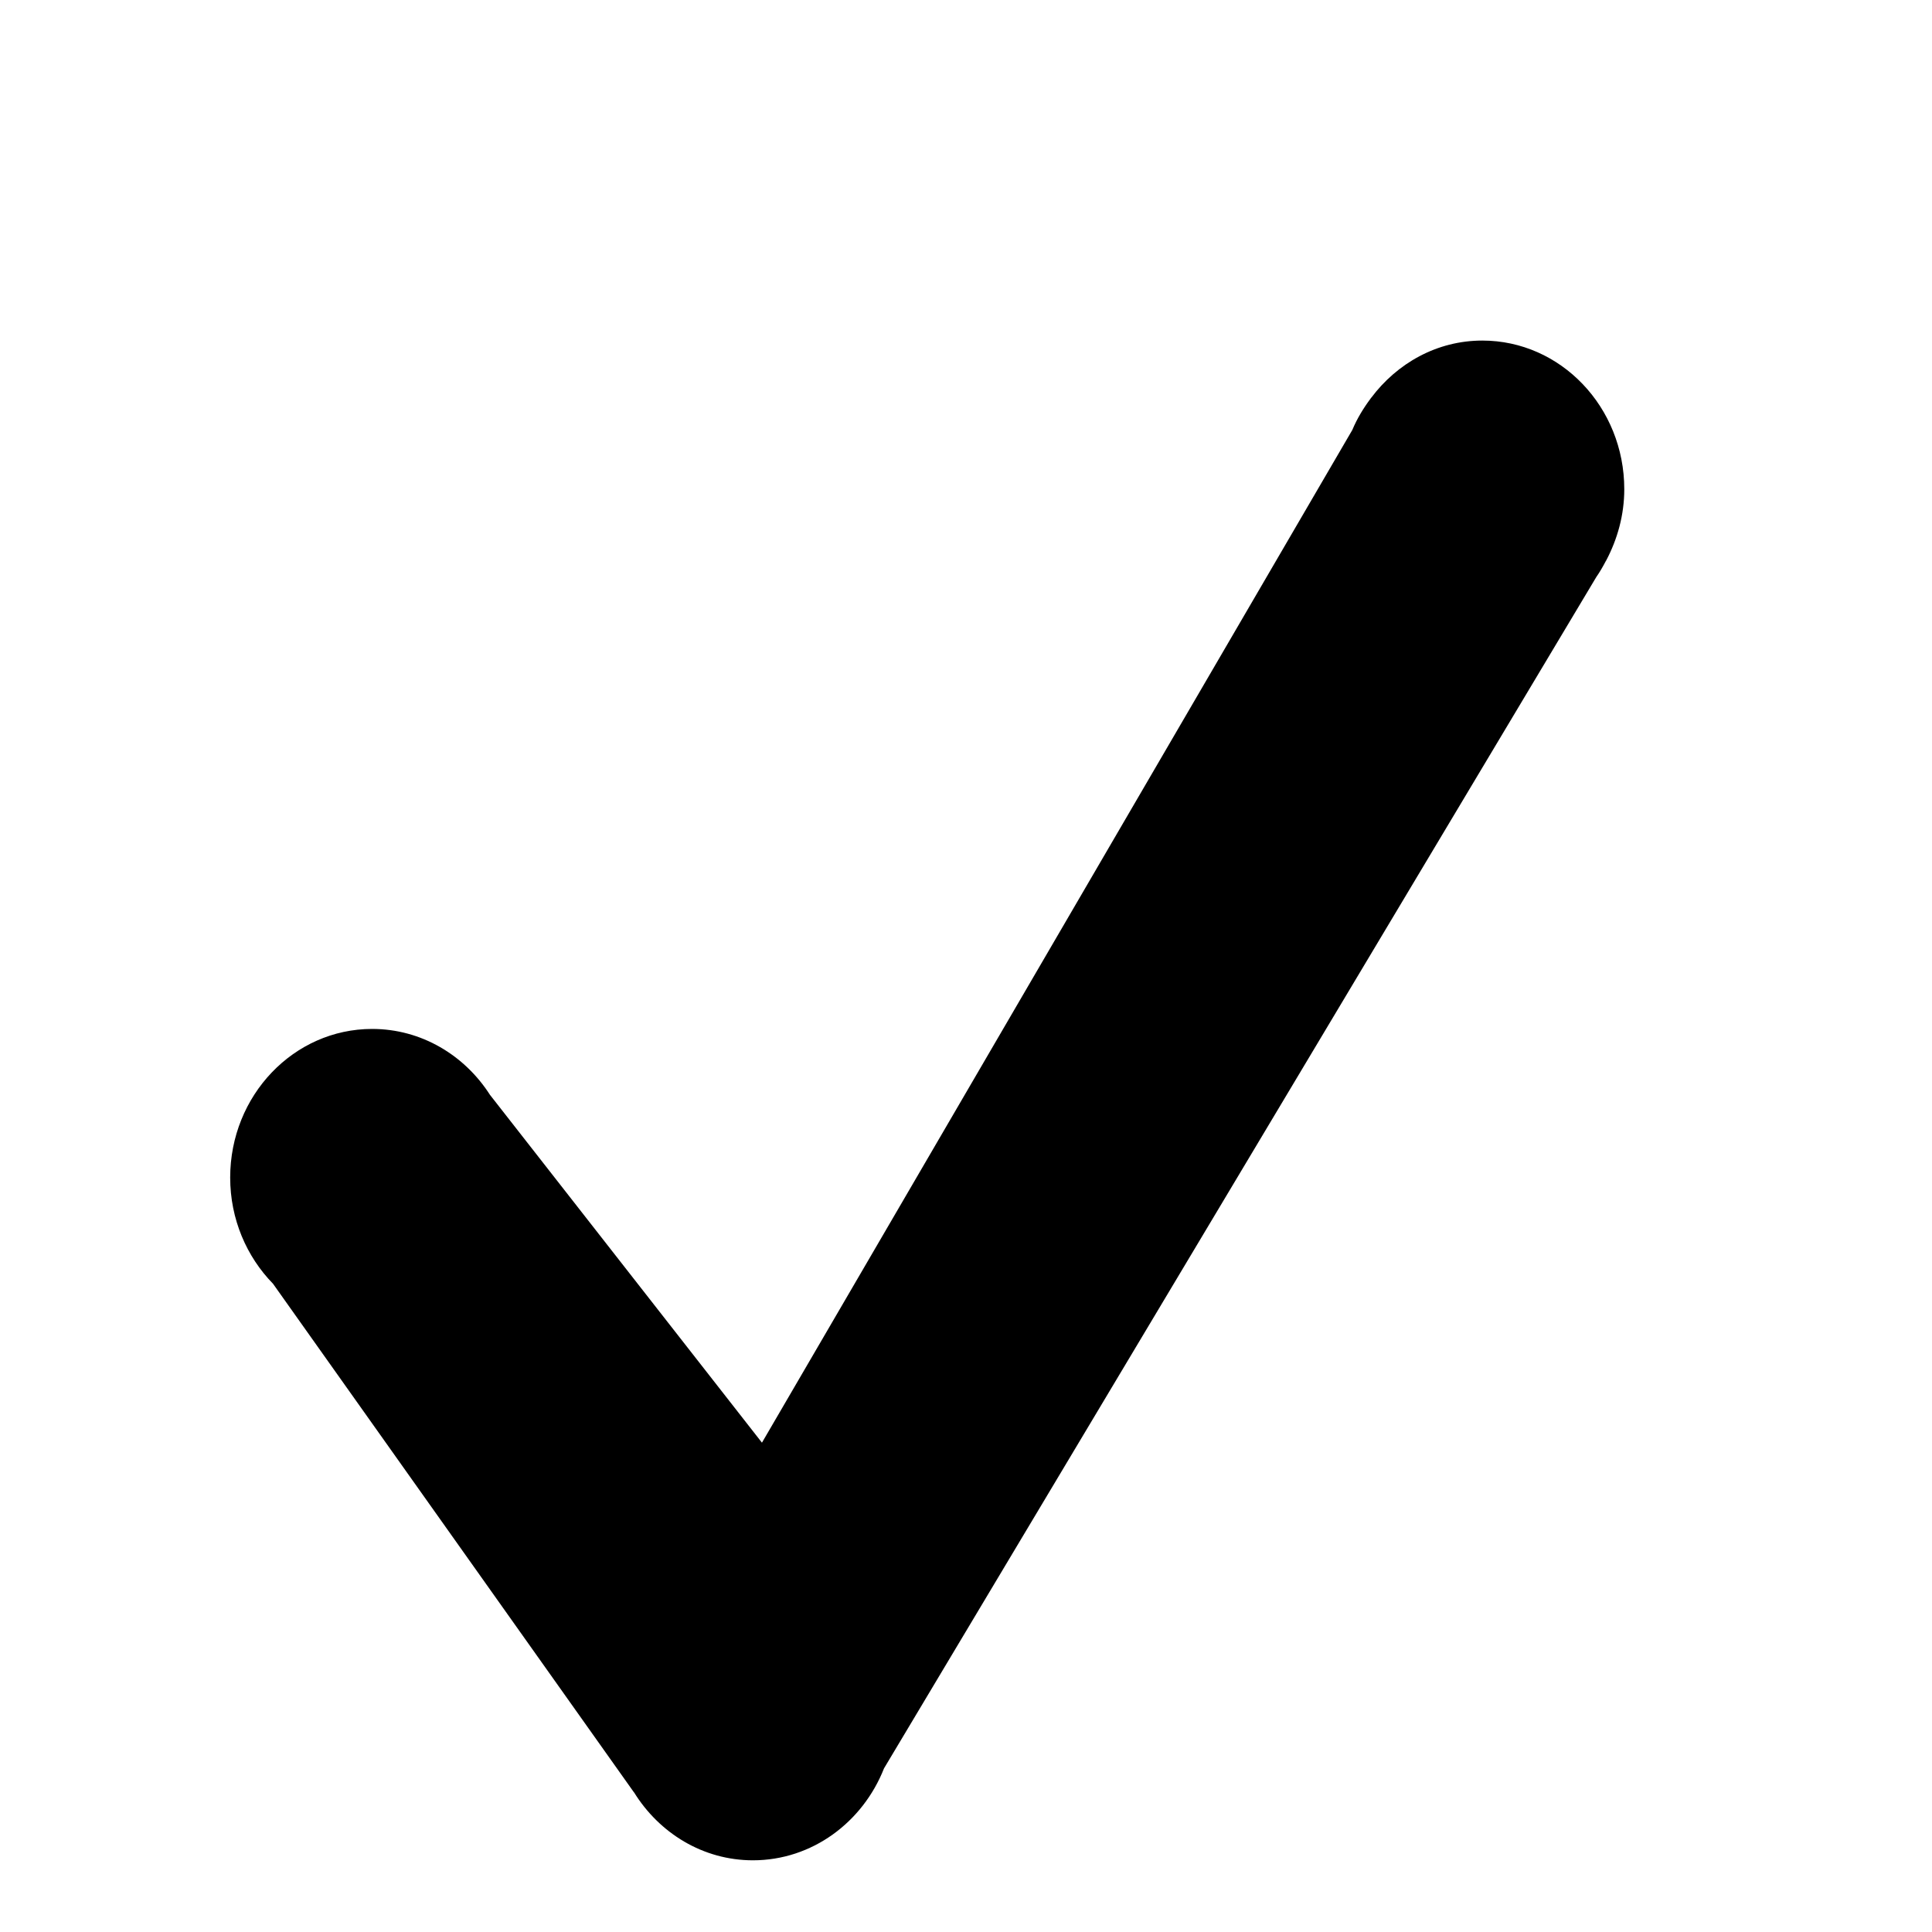
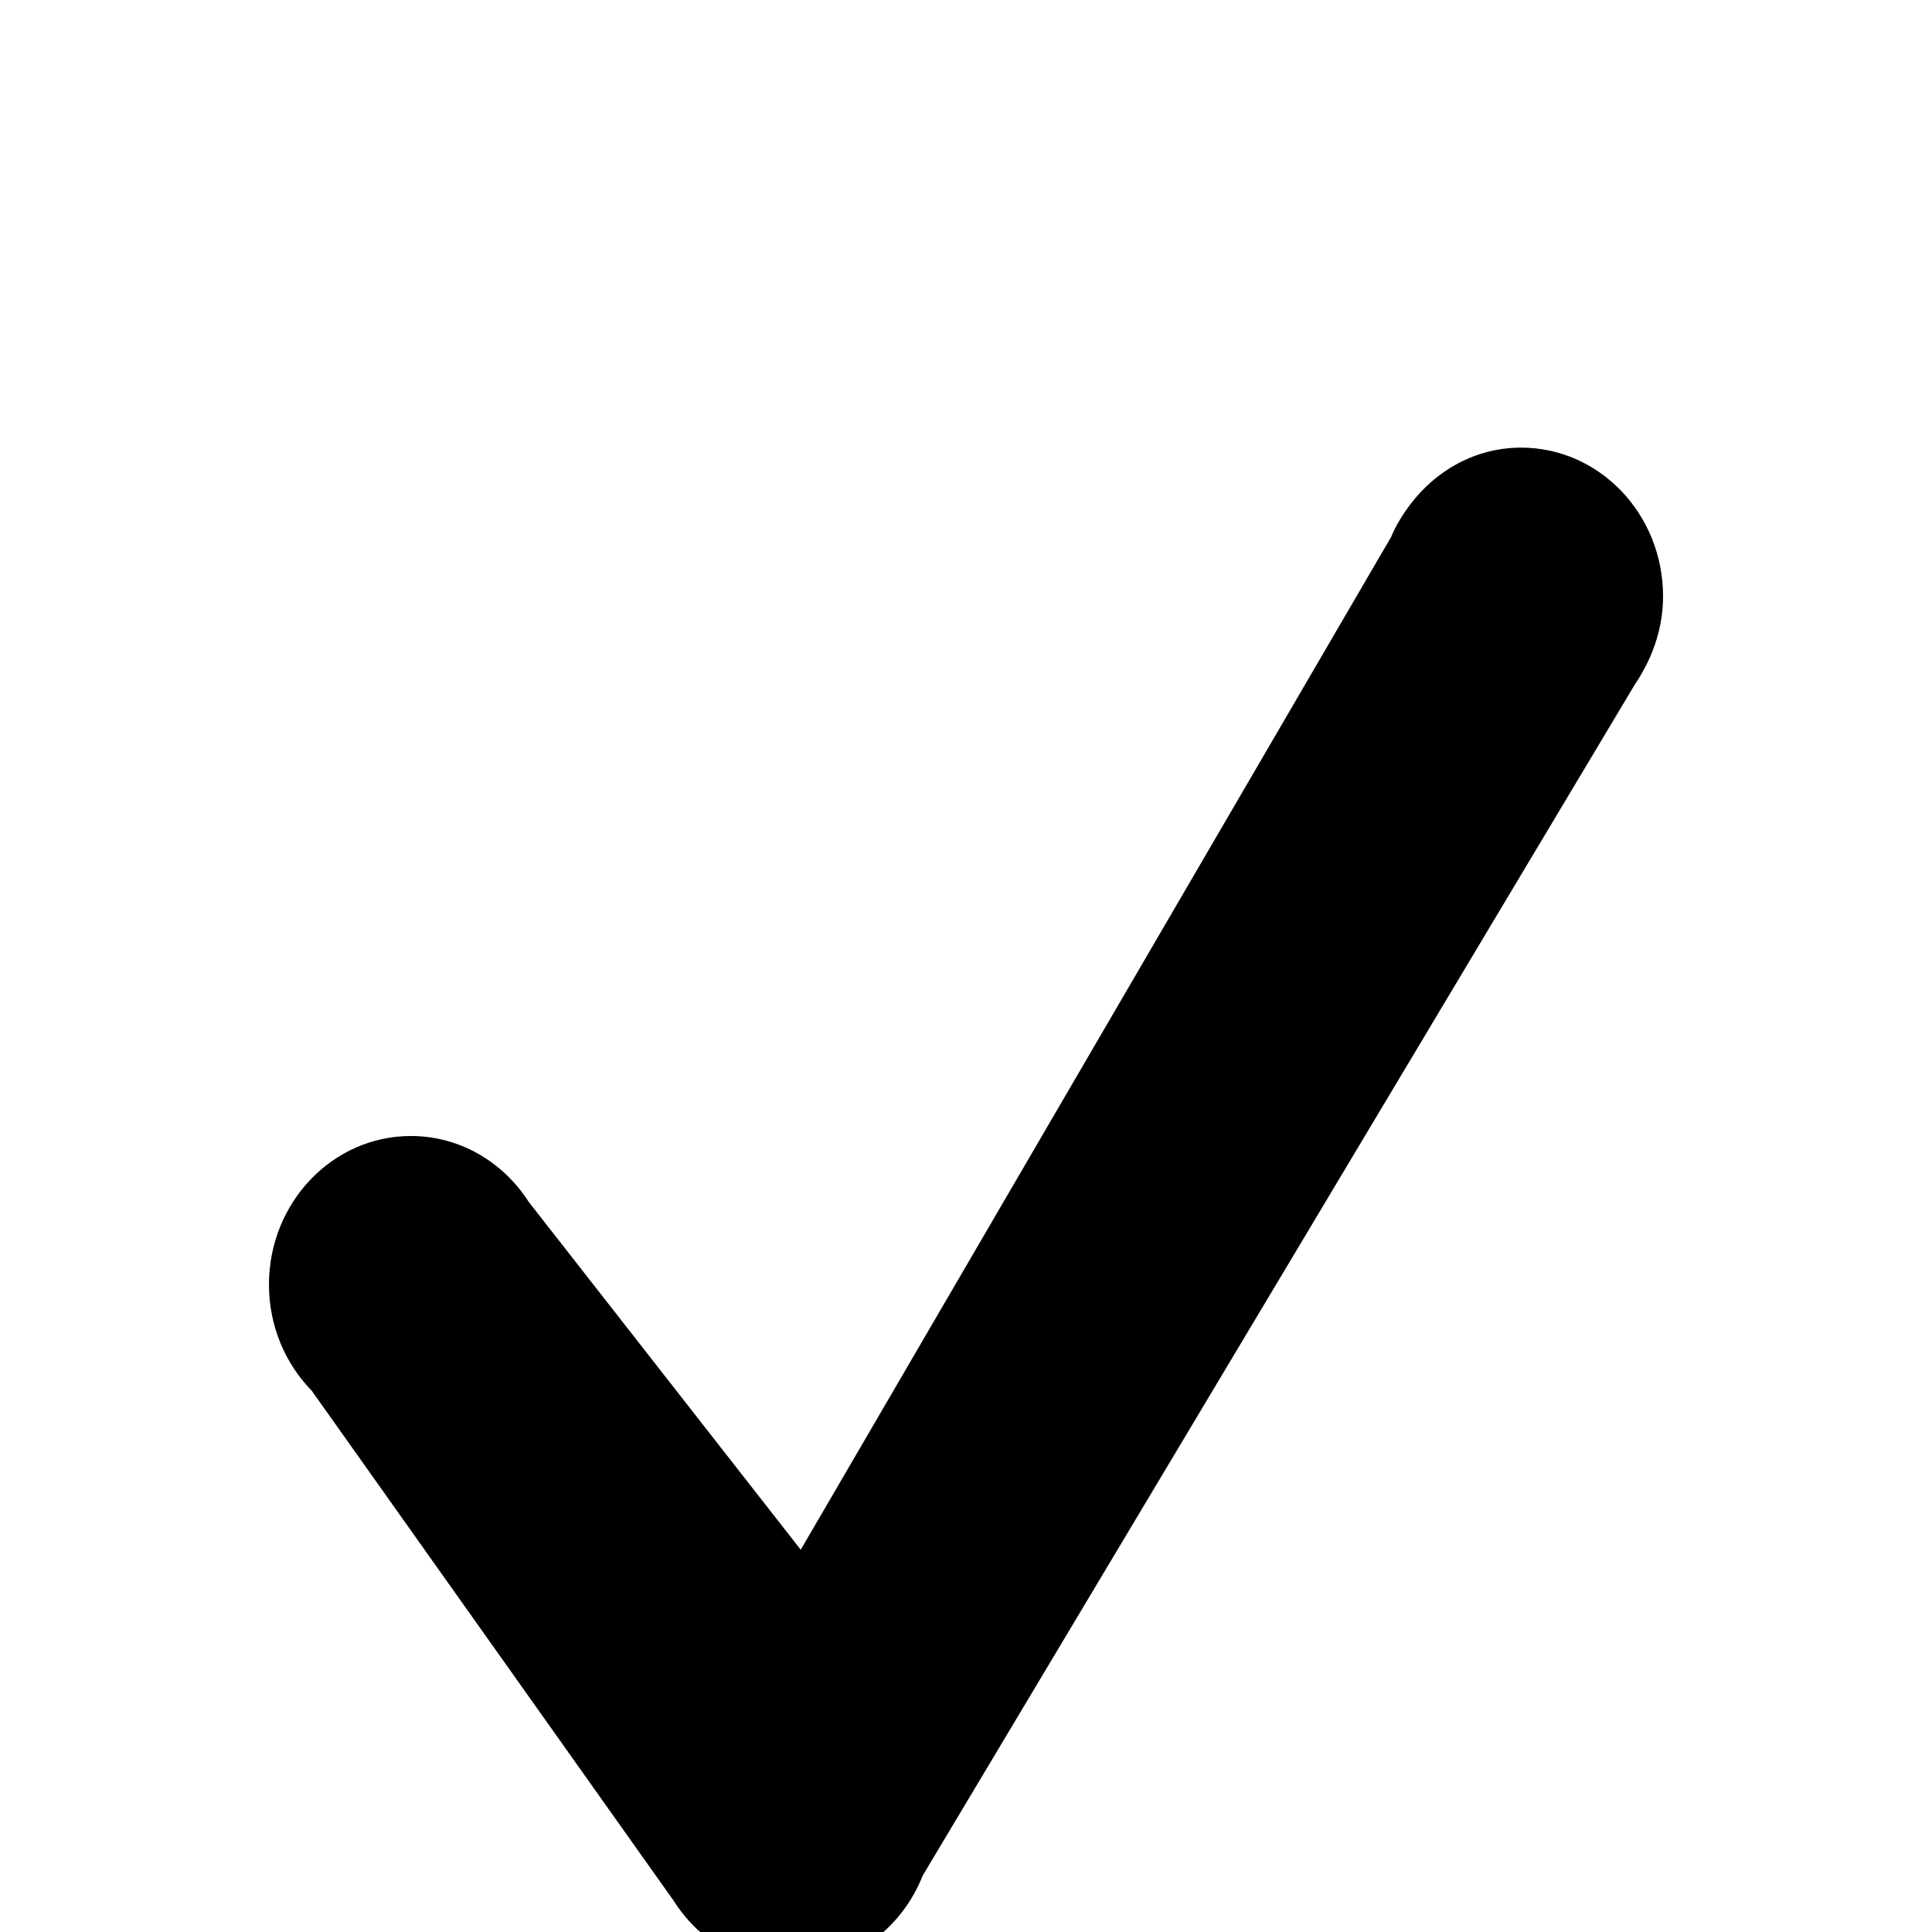
<svg xmlns="http://www.w3.org/2000/svg" version="1.1" id="Ebene_1" x="0px" y="0px" width="2048" height="2048" viewBox="0 0 2048 2048" enable-background="new 0 0 38.775 38.096" xml:space="preserve">
  <defs id="defs7" />
-   <path d="m 1702.421,594.572 0.264,-0.538 0,0 c 11.83,-22.469 19.117,-48.002 19.117,-75.47 0,-86.973 -67.334,-157.551 -150.458,-157.551 -48.111,0 -90.359,24.028 -117.874,60.741 l -0.106,-0.054 -0.475,0.806 c -7.658,10.267 -14.364,21.233 -19.382,33.273 L 807.702,1529.288 519.566,1160.809 l 0,0.054 c -26.986,-42.304 -72.932,-70.148 -125.109,-70.148 -83.071,0 -150.458,70.578 -150.458,157.551 0,44.131 17.48,83.963 45.417,112.559 l 382.561,539.092 h 0.106 c 26.775,43.271 73.143,72.083 126.059,72.083 62.739,0 116.448,-40.369 138.945,-97.455 L 1692.123,611.719 c 3.855,-5.537 7.129,-11.288 10.298,-17.309 z" id="path3" />
+   <path d="m 1743.52,708.065 0.264,-0.538 0,0 c 11.83,-22.469 19.117,-48.002 19.117,-75.47 0,-86.973 -67.334,-157.551 -150.458,-157.551 -48.111,0 -90.359,24.028 -117.874,60.741 l -0.106,-0.054 -0.475,0.806 c -7.658,10.267 -14.364,21.233 -19.382,33.273 L 848.8,1642.781 560.665,1274.302 l 0,0.054 c -26.986,-42.304 -72.932,-70.148 -125.109,-70.148 -83.071,0 -150.458,70.578 -150.458,157.551 0,44.131 17.48,83.963 45.417,112.559 l 382.561,539.092 h 0.106 c 26.775,43.271 73.143,72.083 126.059,72.083 62.739,0 116.448,-40.369 138.945,-97.455 L 1733.222,725.212 c 3.855,-5.537 7.129,-11.288 10.298,-17.309 z" id="path3" />
</svg>
